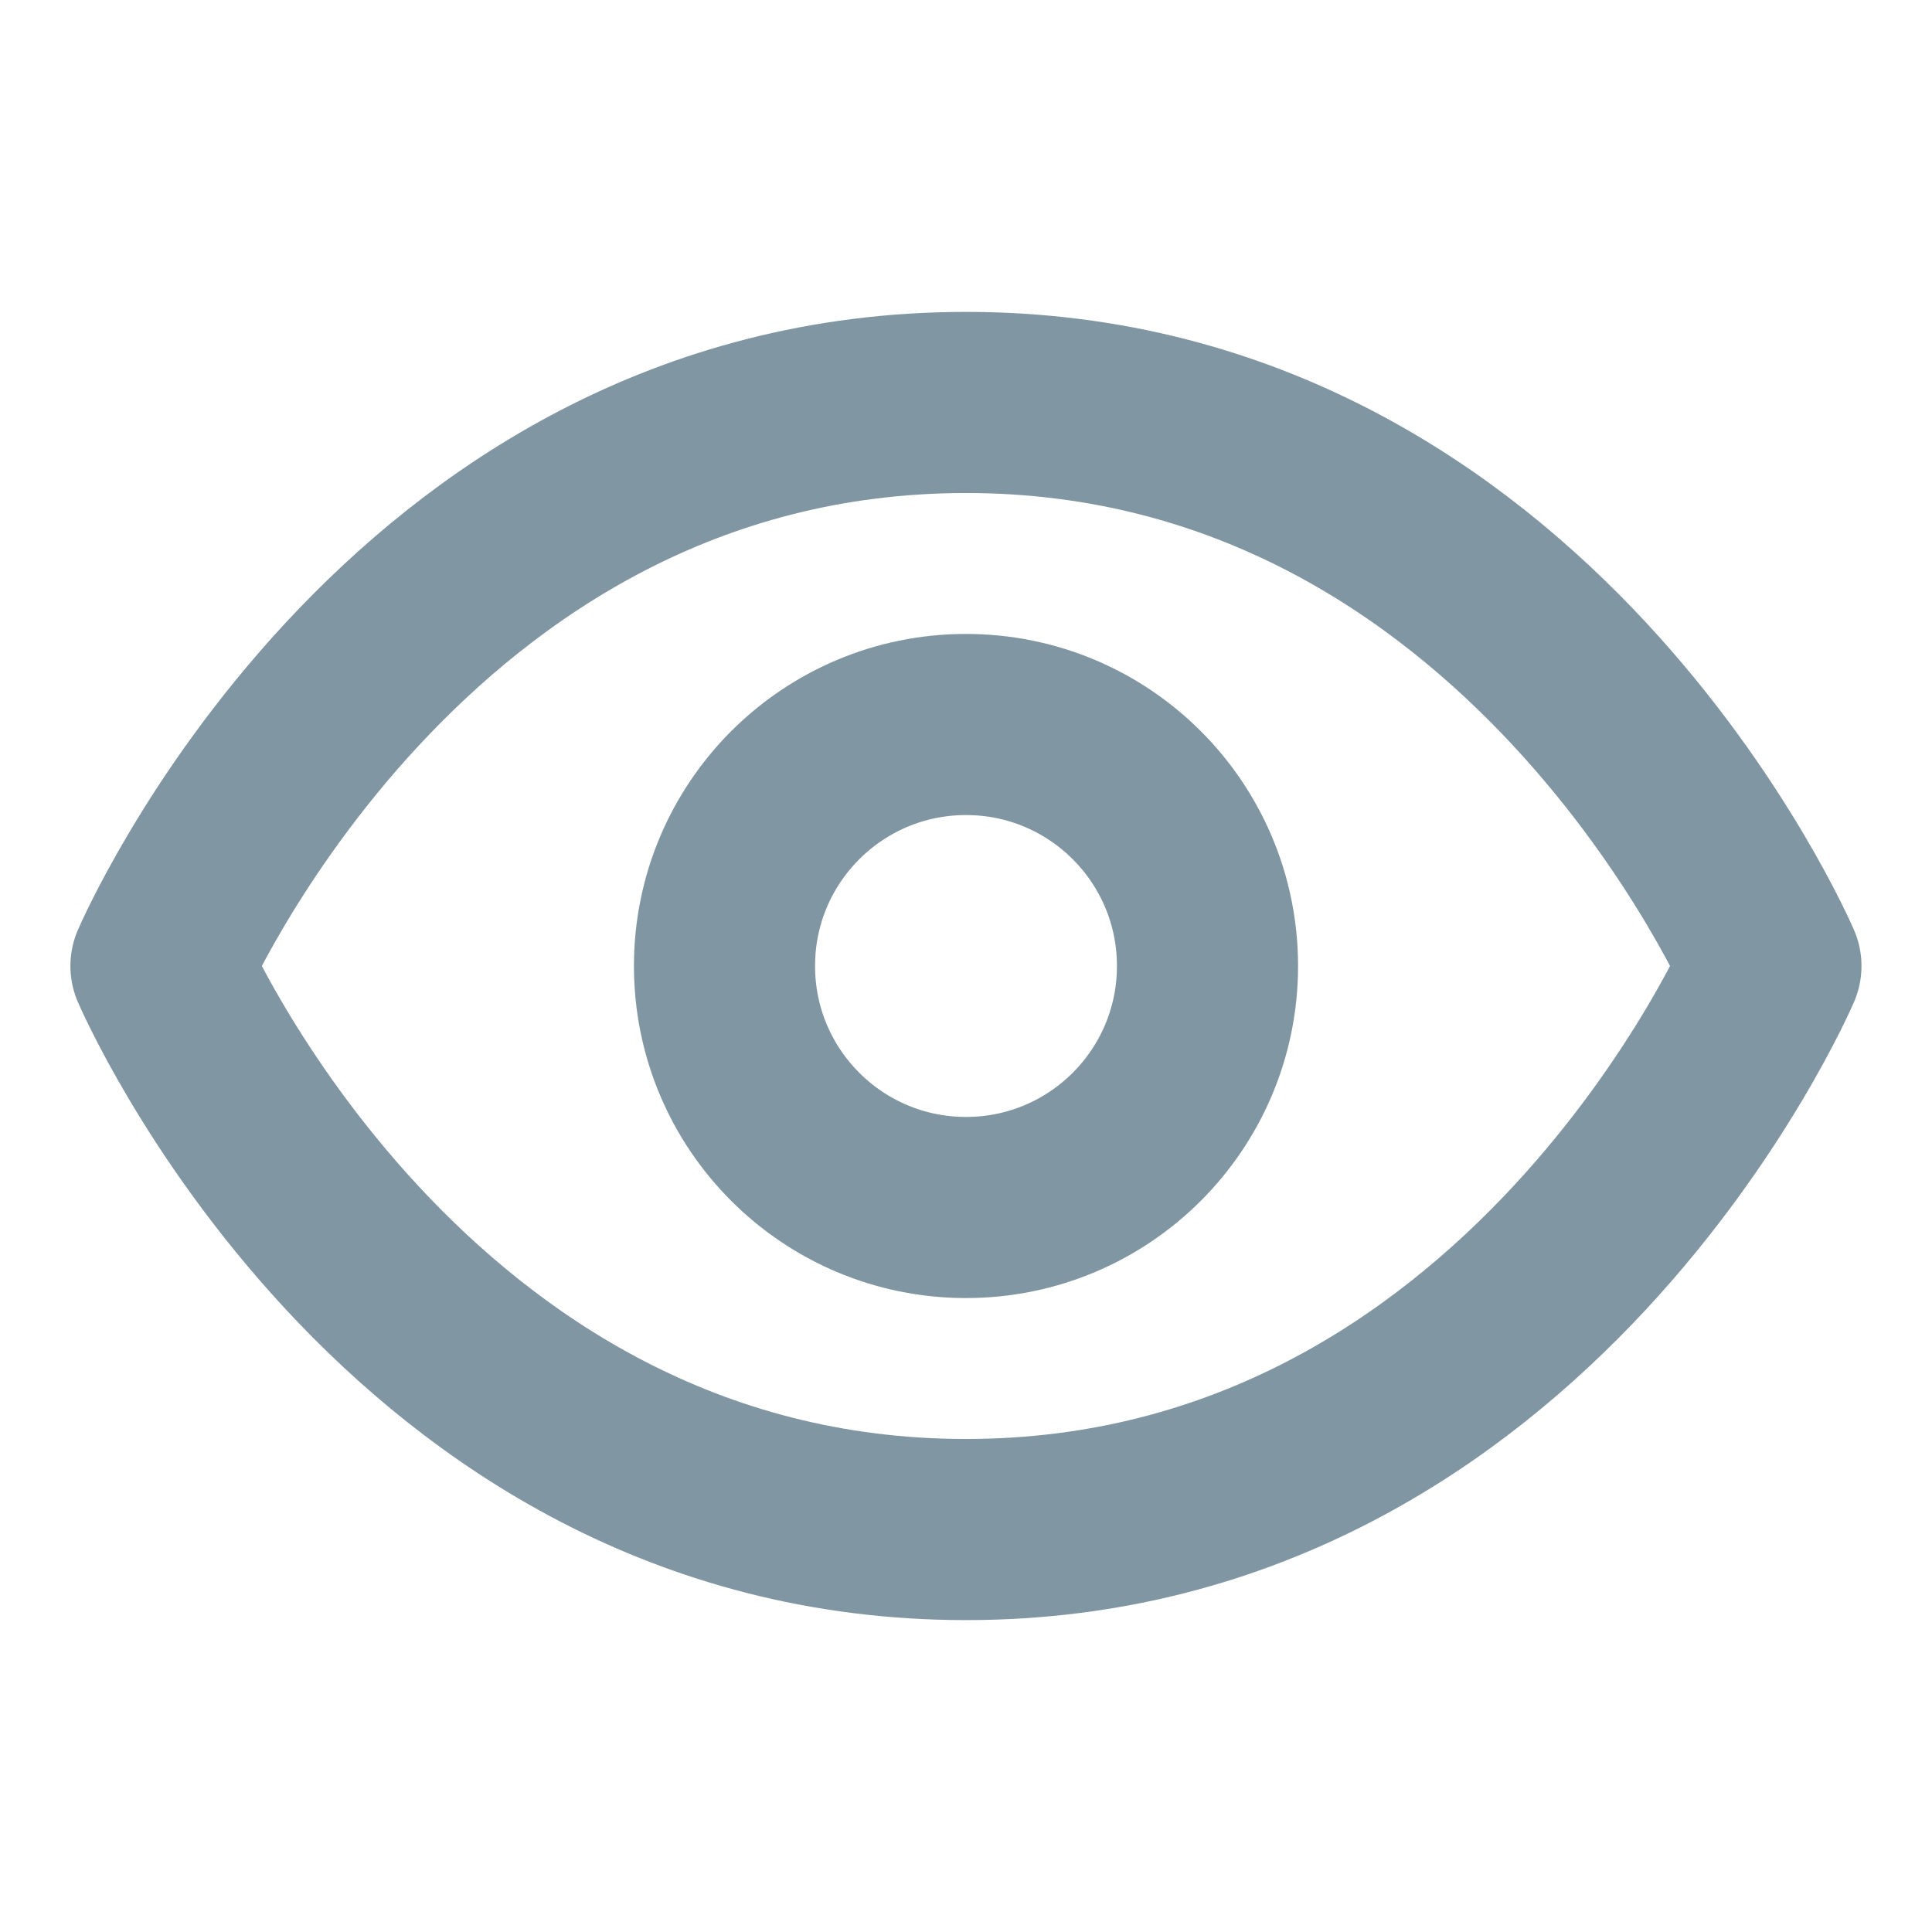
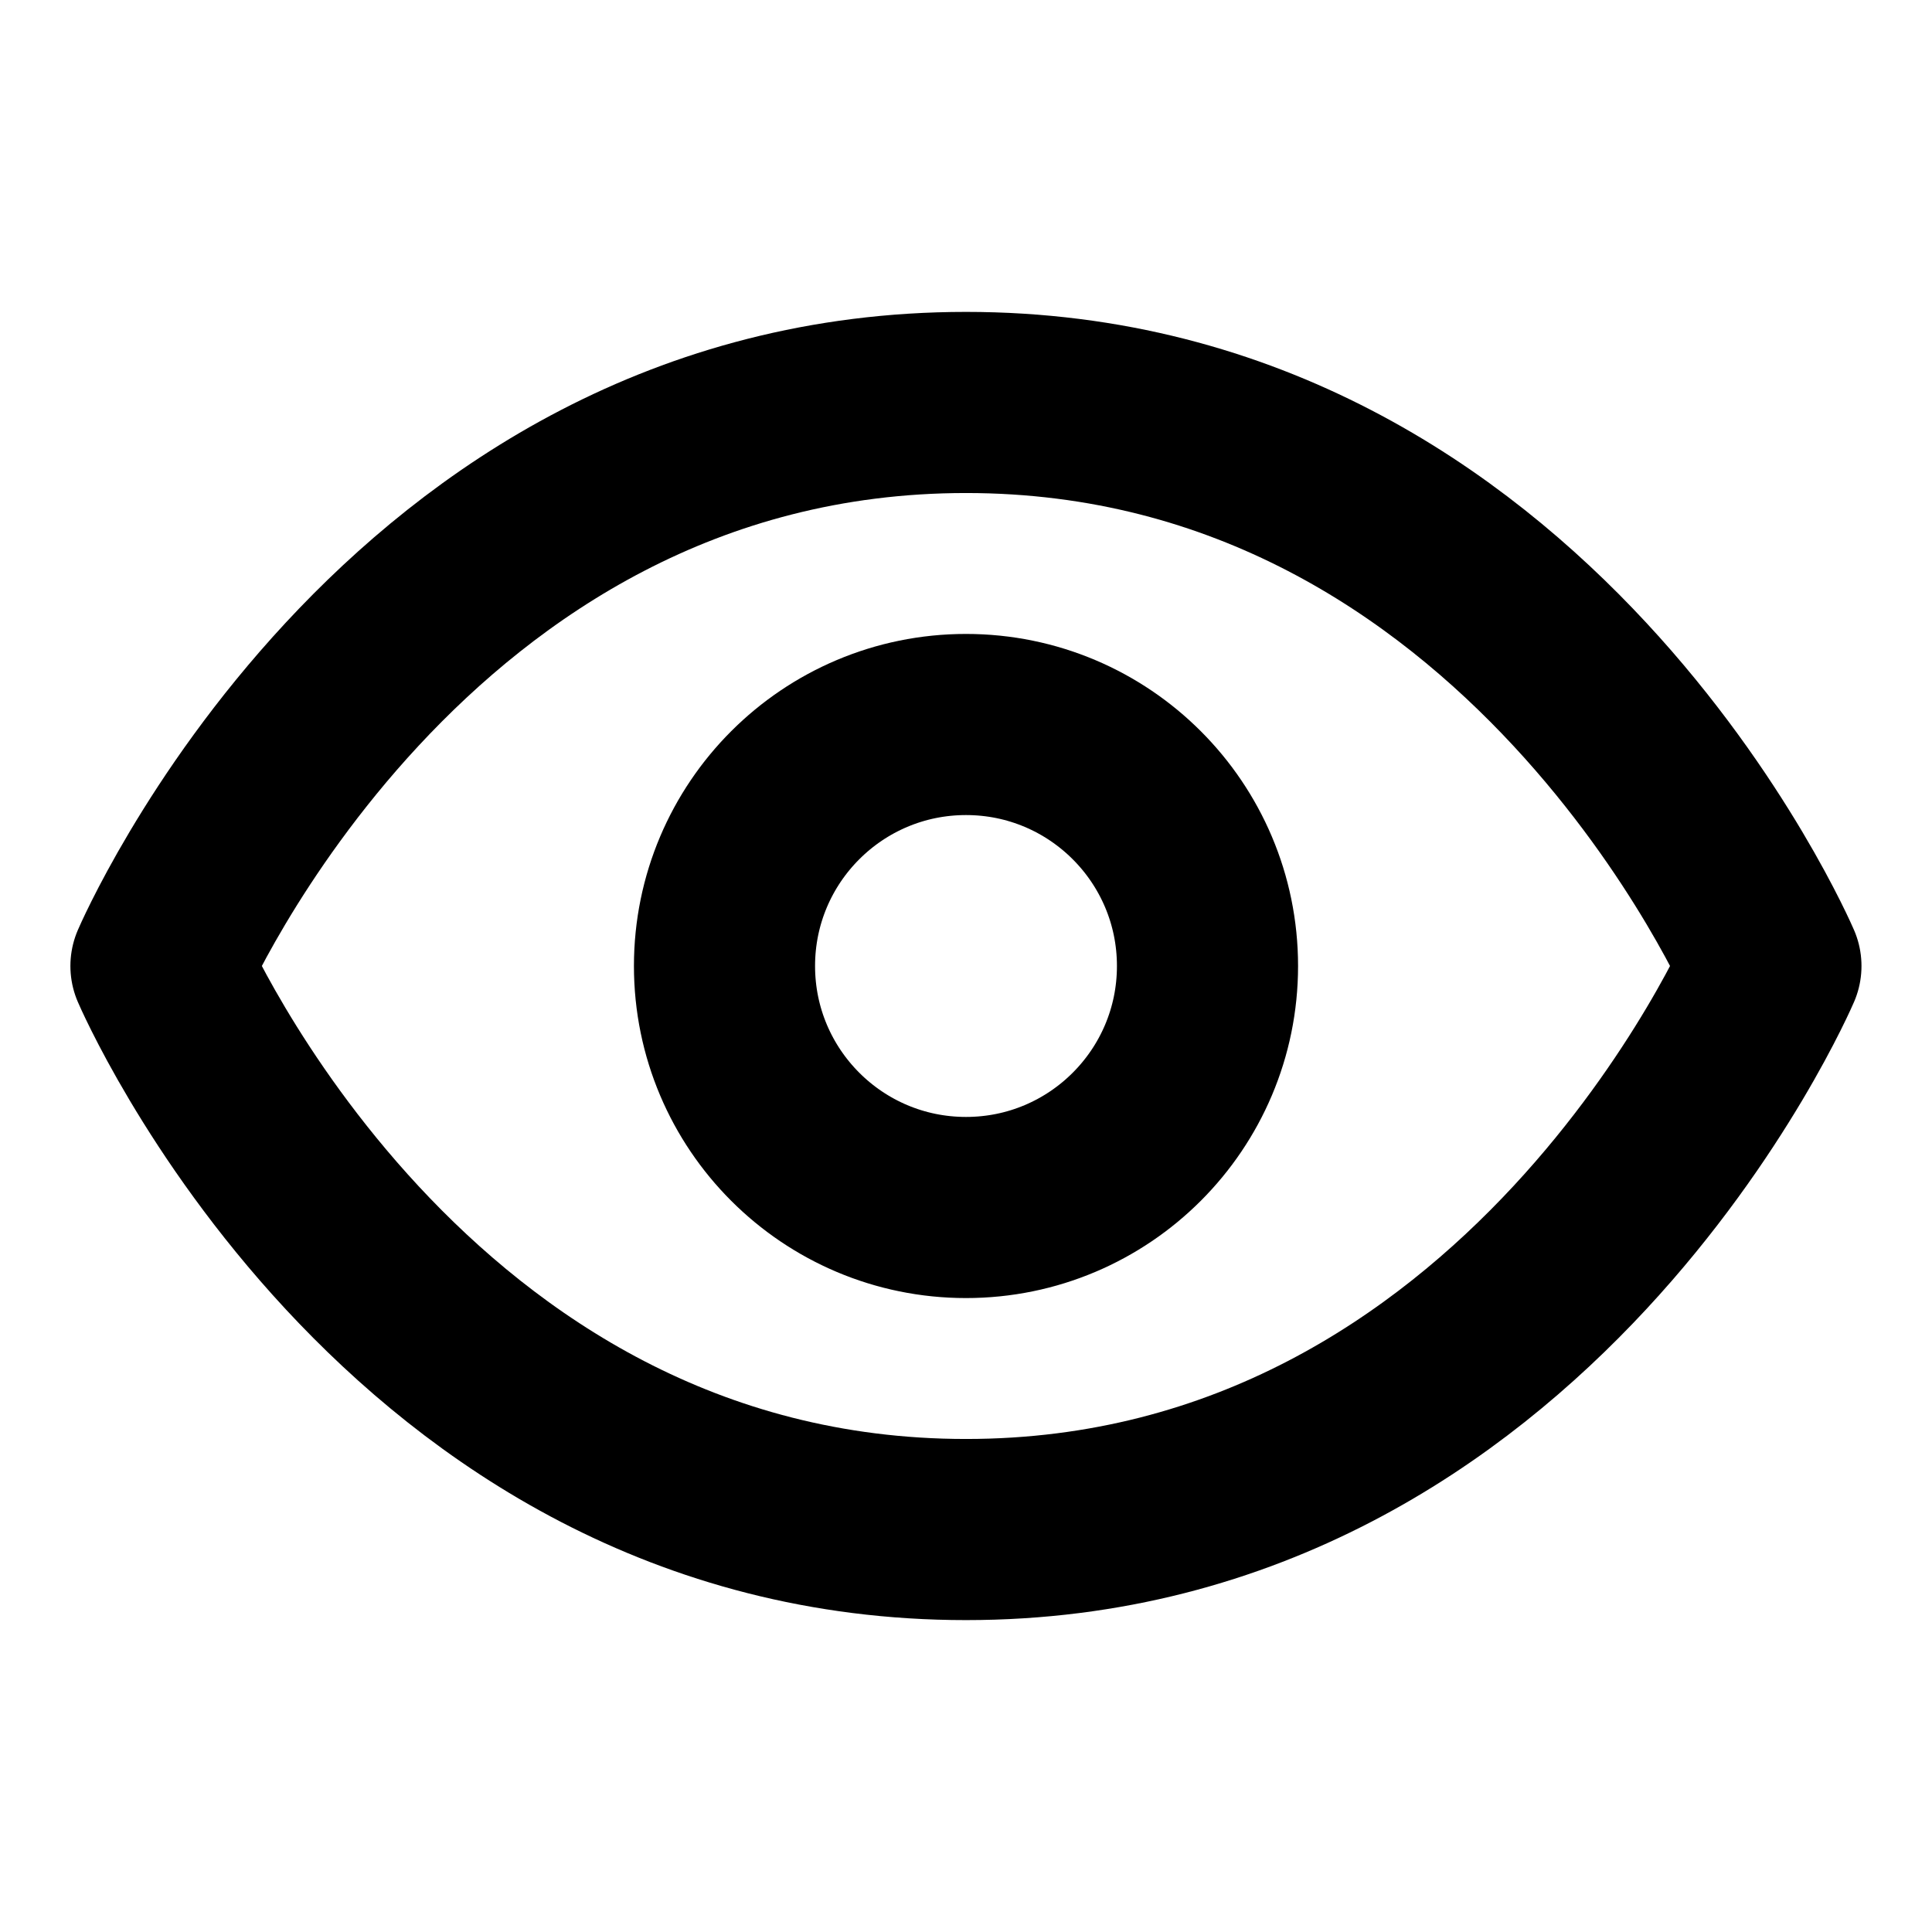
- <svg xmlns="http://www.w3.org/2000/svg" width="16" height="16" viewBox="0 0 16 16" fill="none">
-   <path d="M1.333 8C1.333 8 3.333 3.333 8 3.333C12.666 3.333 14.666 8 14.666 8C14.666 8 12.666 12.667 8 12.667C3.333 12.667 1.333 8 1.333 8Z" stroke="#8196A3" stroke-width="1.5" stroke-linecap="round" stroke-linejoin="round" />
-   <path d="M8 10C9.105 10 10 9.105 10 8C10 6.895 9.105 6 8 6C6.895 6 6 6.895 6 8C6 9.105 6.895 10 8 10Z" stroke="#8196A3" stroke-width="1.5" stroke-linecap="round" stroke-linejoin="round" />
+ <svg xmlns="http://www.w3.org/2000/svg" width="16" height="16" fill="none">
+   <path stroke="currentColor" stroke-linecap="round" stroke-linejoin="round" stroke-width="1.5" d="M1.333 8s2-4.667 6.667-4.667S14.666 8 14.666 8s-2 4.667-6.666 4.667S1.333 8 1.333 8" />
+   <path stroke="currentColor" stroke-linecap="round" stroke-linejoin="round" stroke-width="1.5" d="M8 10a2 2 0 1 0 0-4 2 2 0 0 0 0 4" />
</svg>
